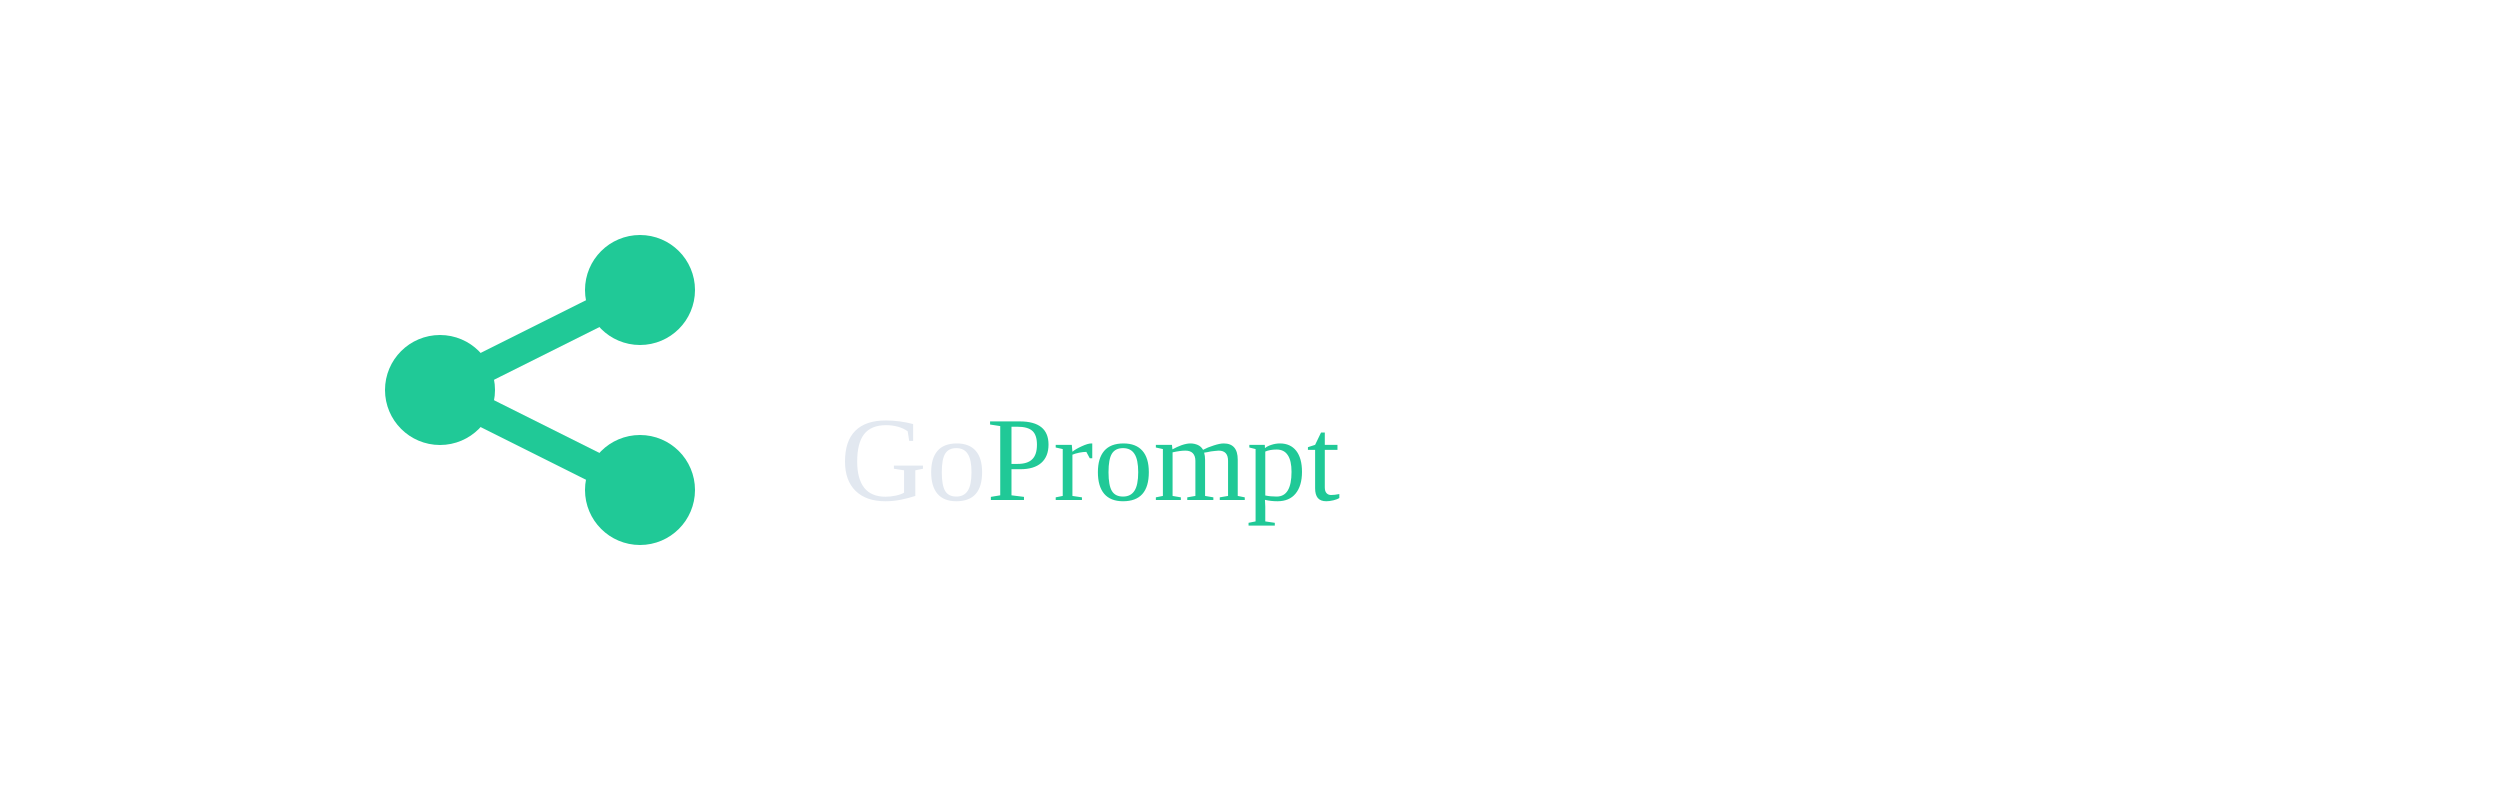
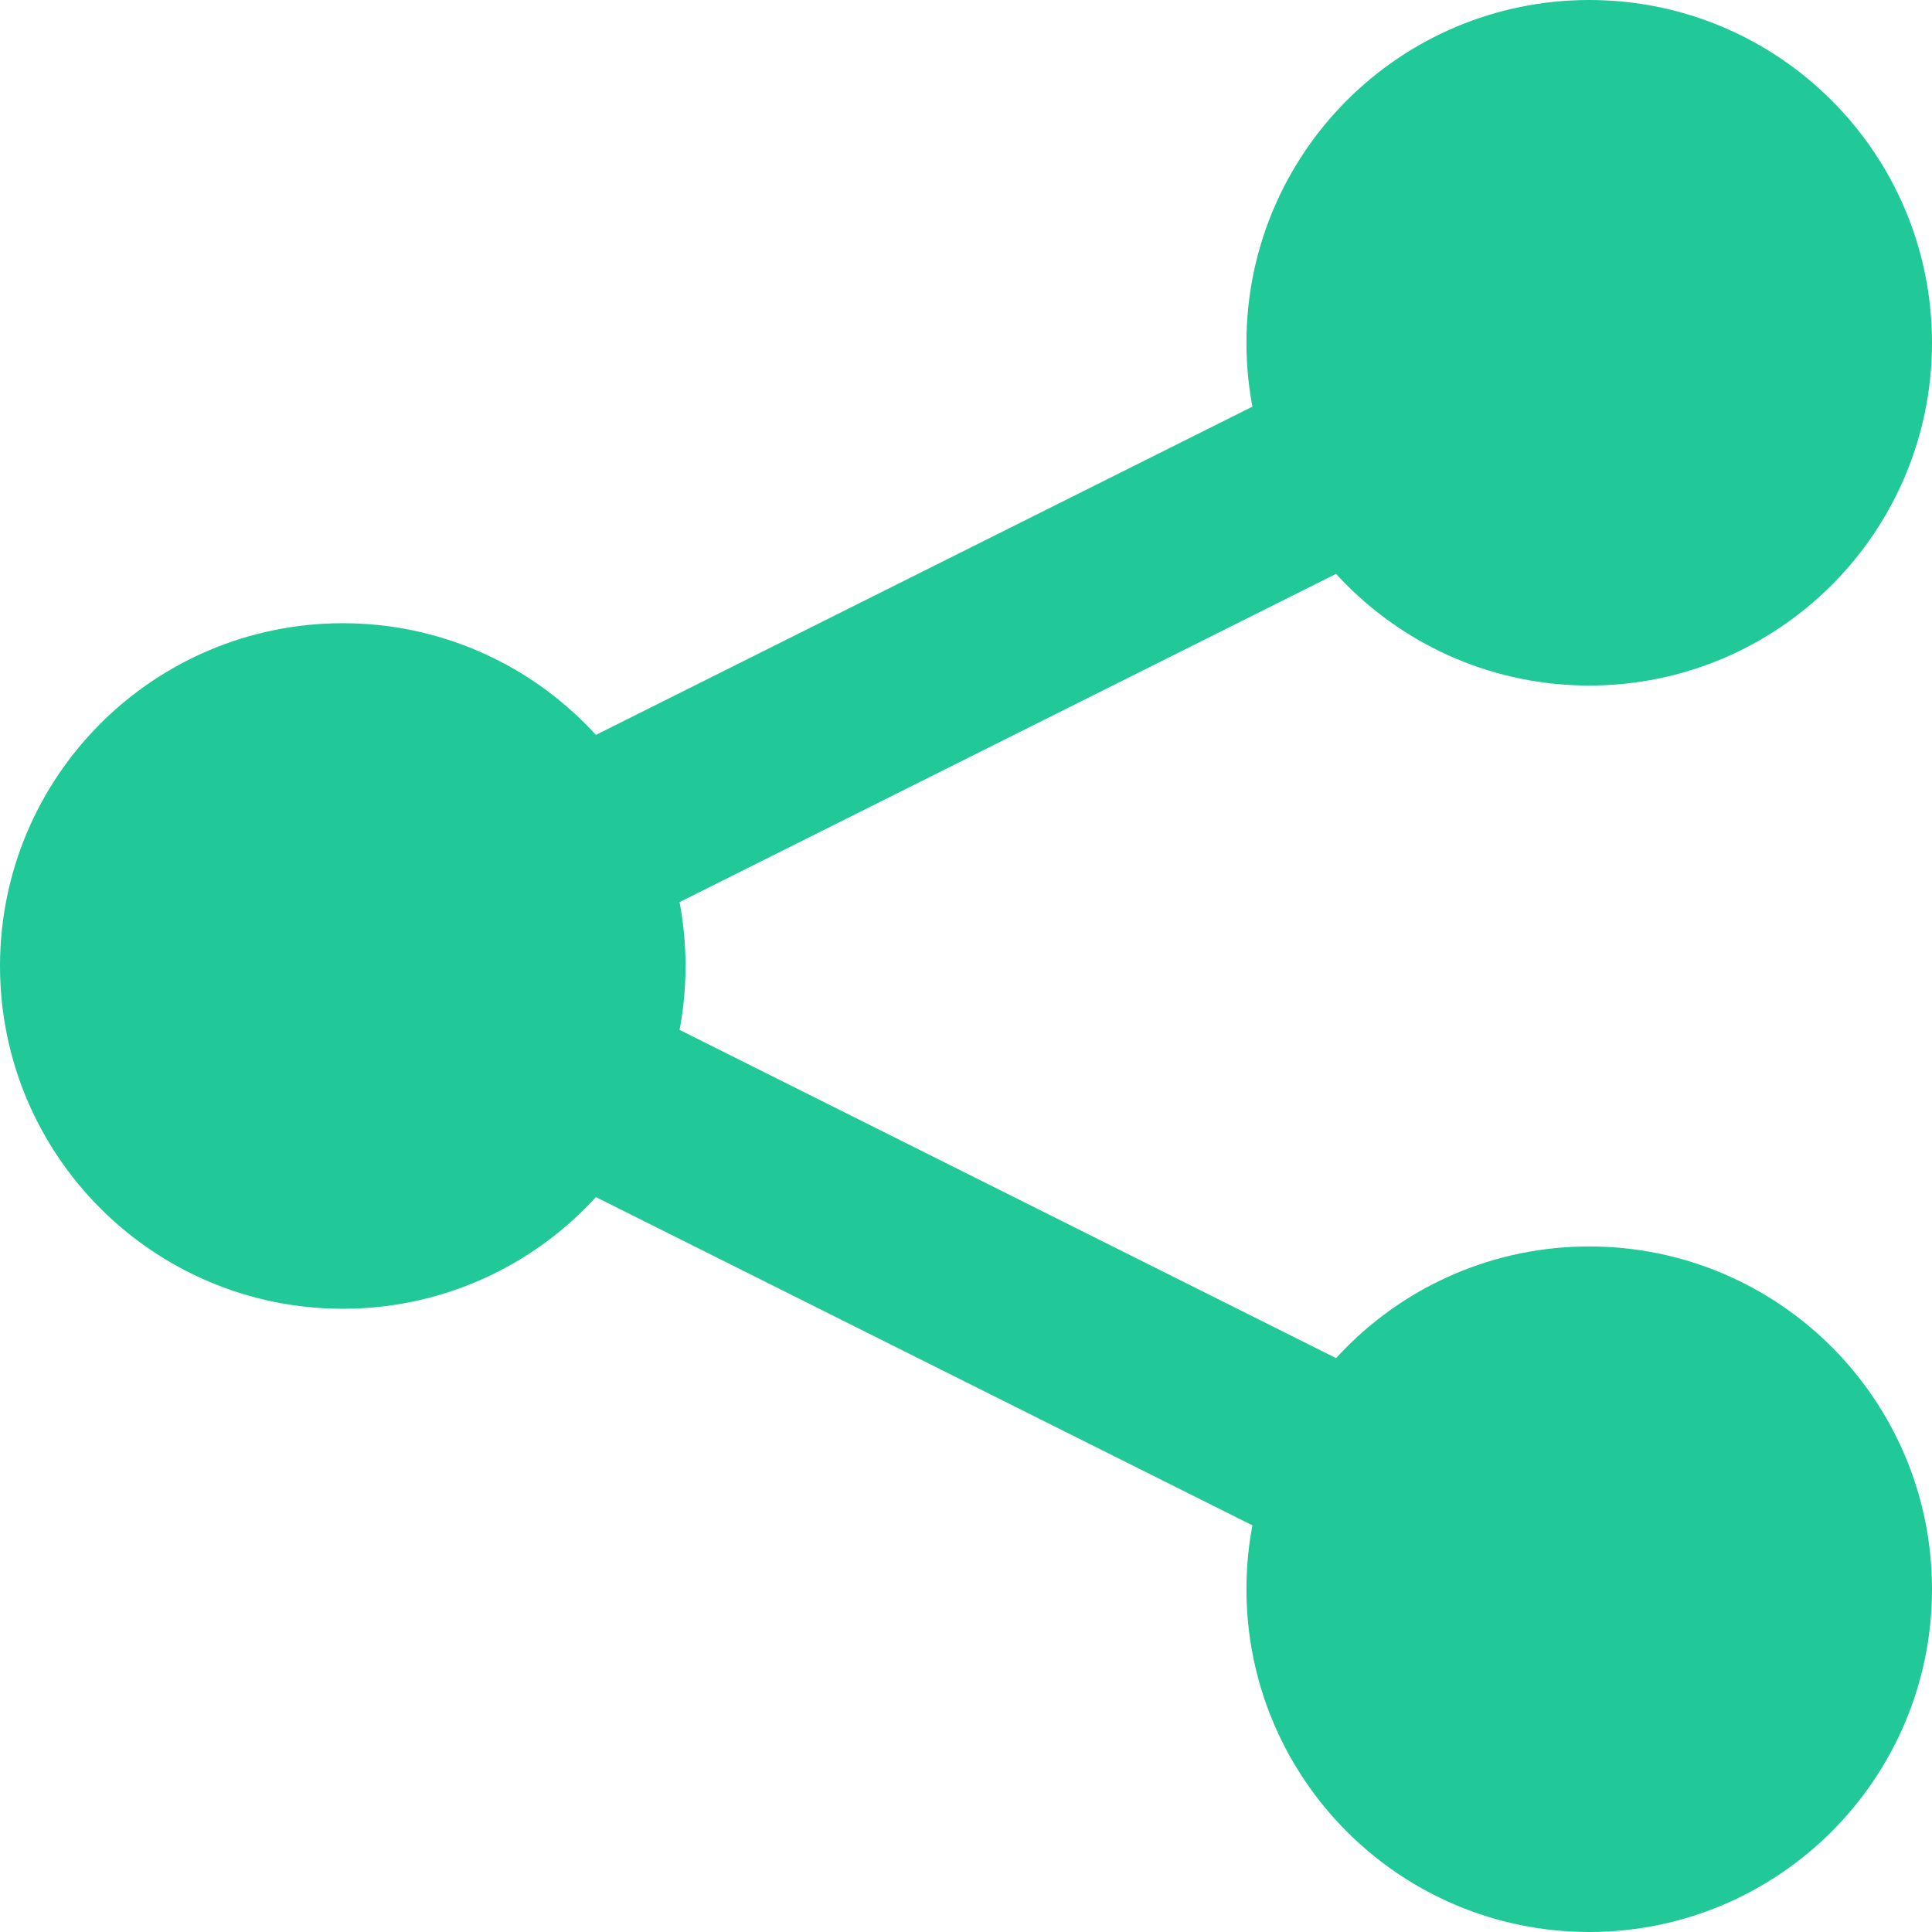
- <svg xmlns="http://www.w3.org/2000/svg" width="250" height="80" viewBox="0 0 250 80">
-   <g transform="translate(44, 29)" stroke="#20c997" stroke-width="3" fill="#20c997">
+ <svg xmlns="http://www.w3.org/2000/svg" width="200" height="200" viewBox="0 0 31 31">
+   <g transform="translate(5.5, 5.5)" stroke="#20c997" stroke-width="3" fill="#20c997">
    <circle cx="0" cy="10" r="4" />
    <circle cx="20" cy="0" r="4" />
    <circle cx="20" cy="20" r="4" />
    <line x1="0" y1="10" x2="20" y2="0" />
    <line x1="0" y1="10" x2="20" y2="20" />
  </g>
-   <text x="84" y="50" fontFamily="Open Sans, Segoe UI, sans-serif" fontSize="32" fontWeight="bold" fill="#E2E8F0">
-     Go<tspan fill="#20c997" fontWeight="normal">Prompt</tspan>
-   </text>
</svg>
